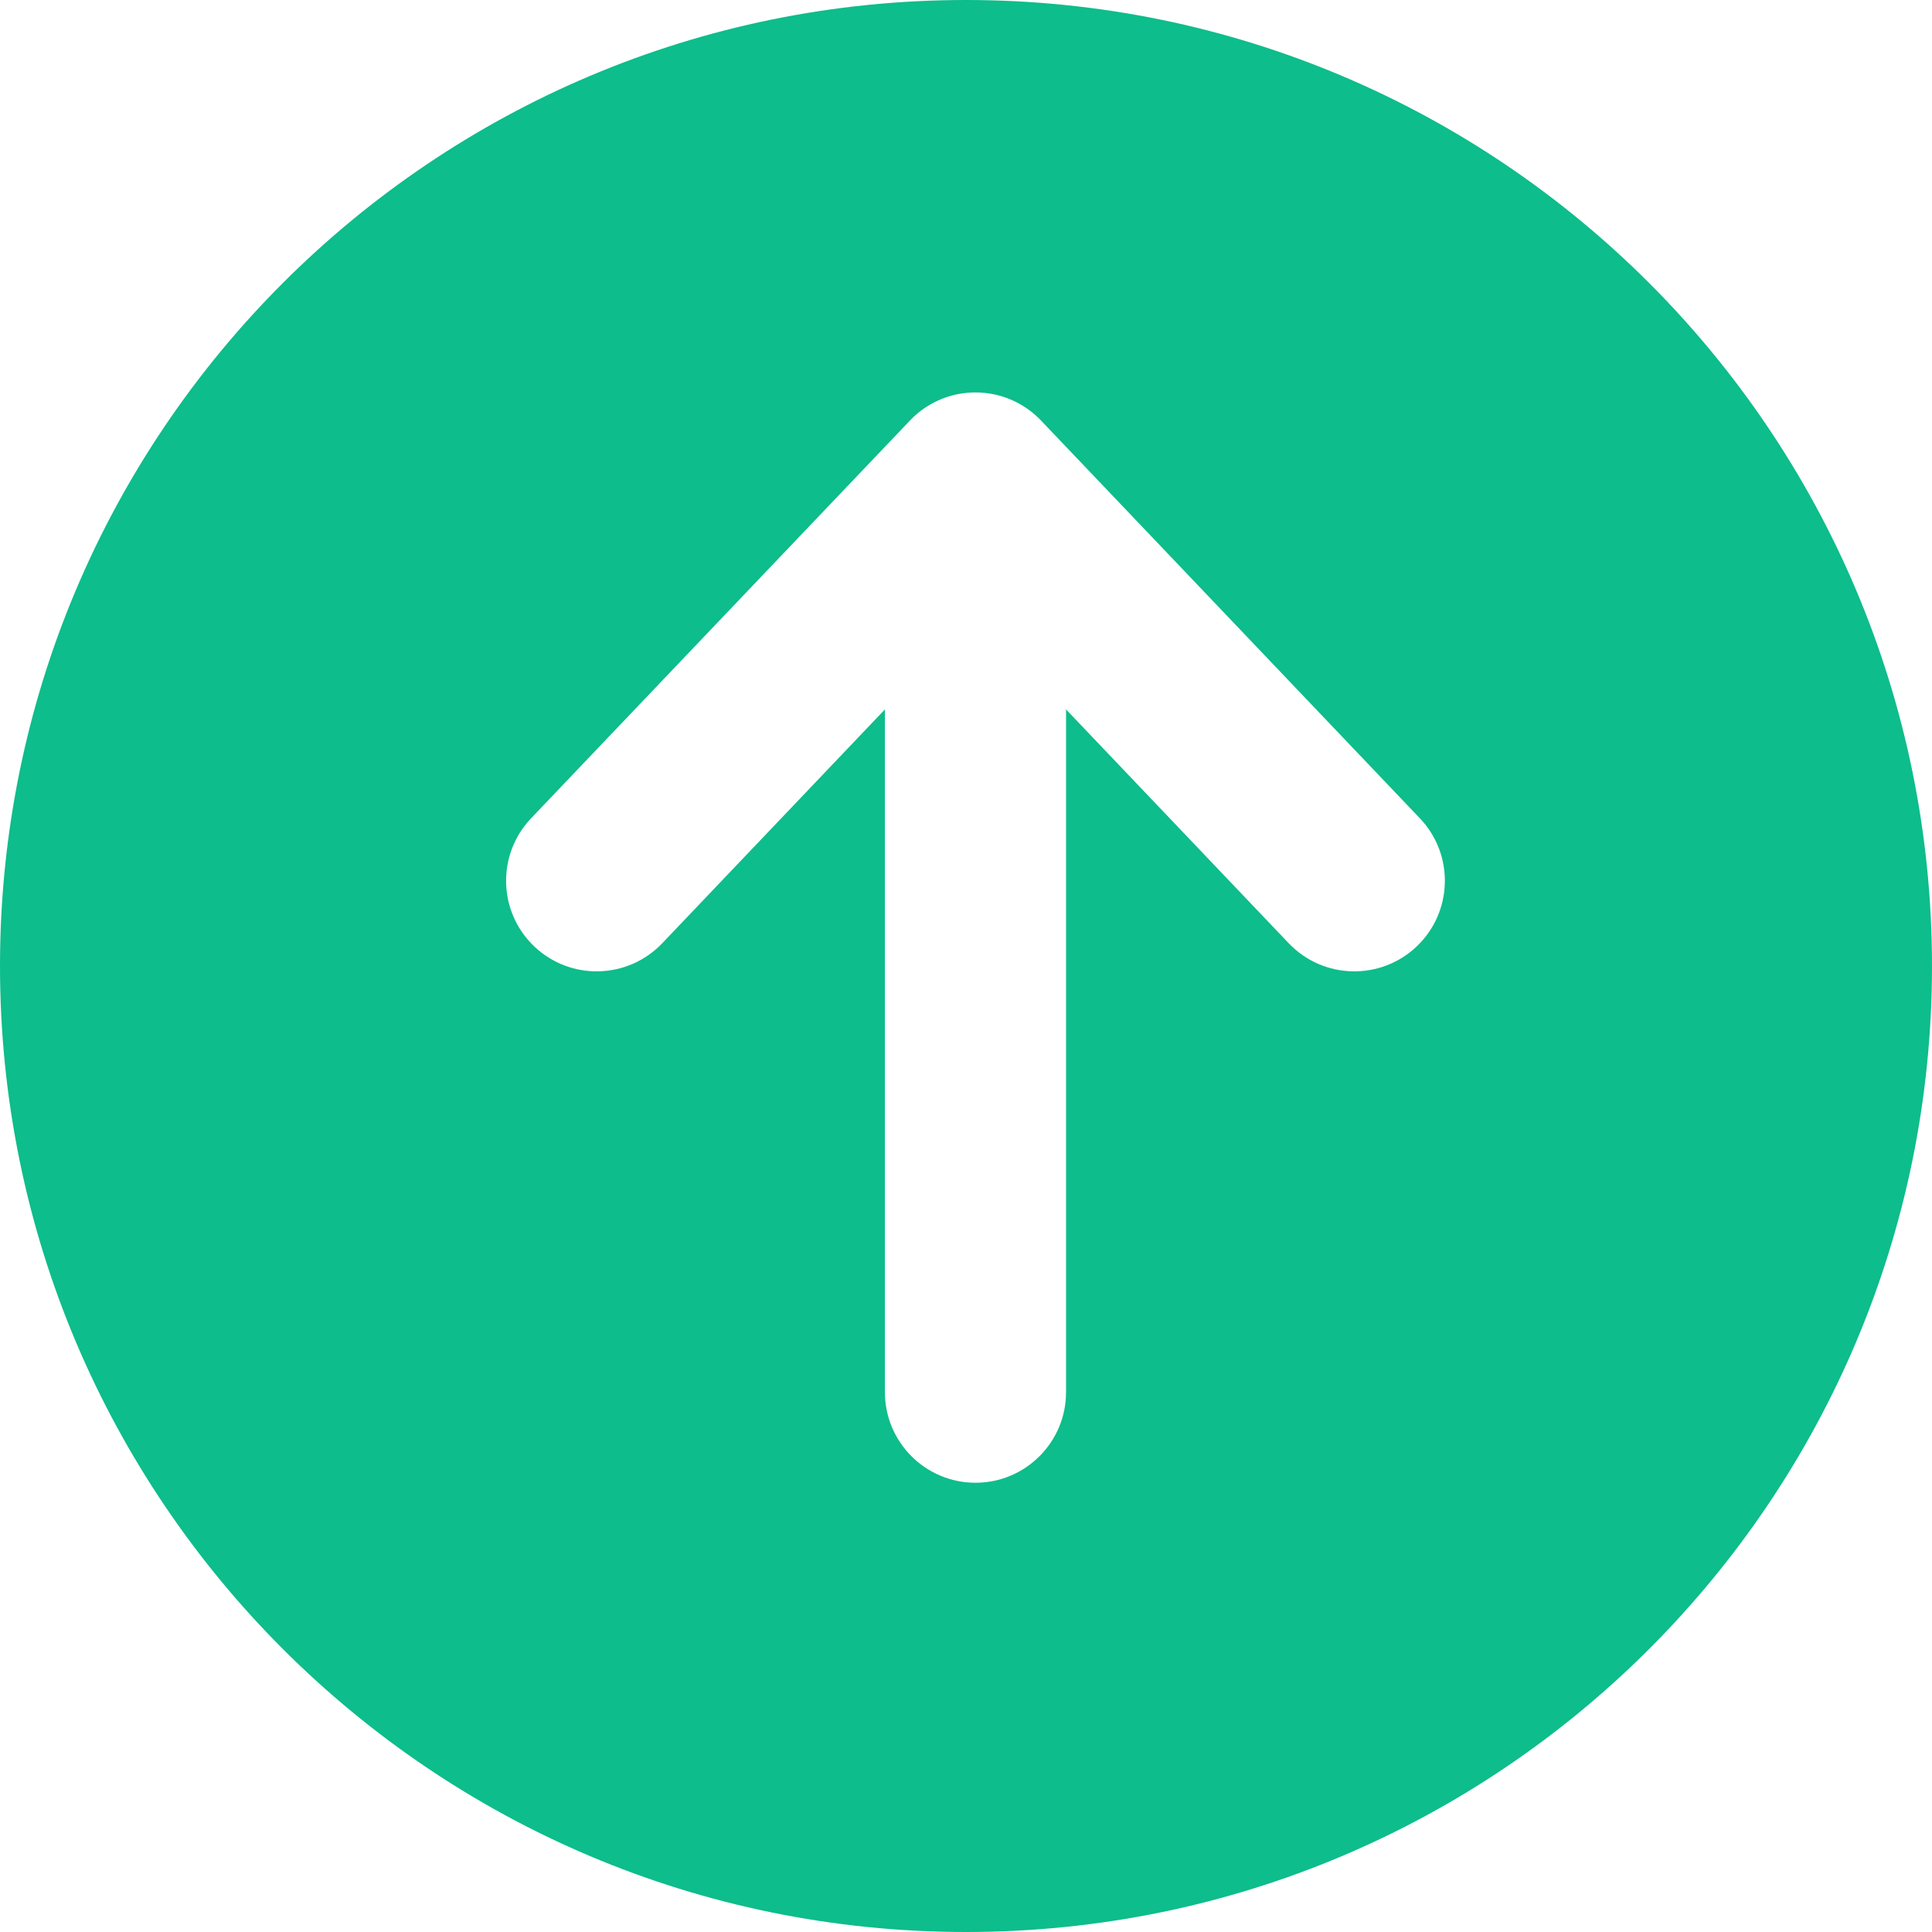
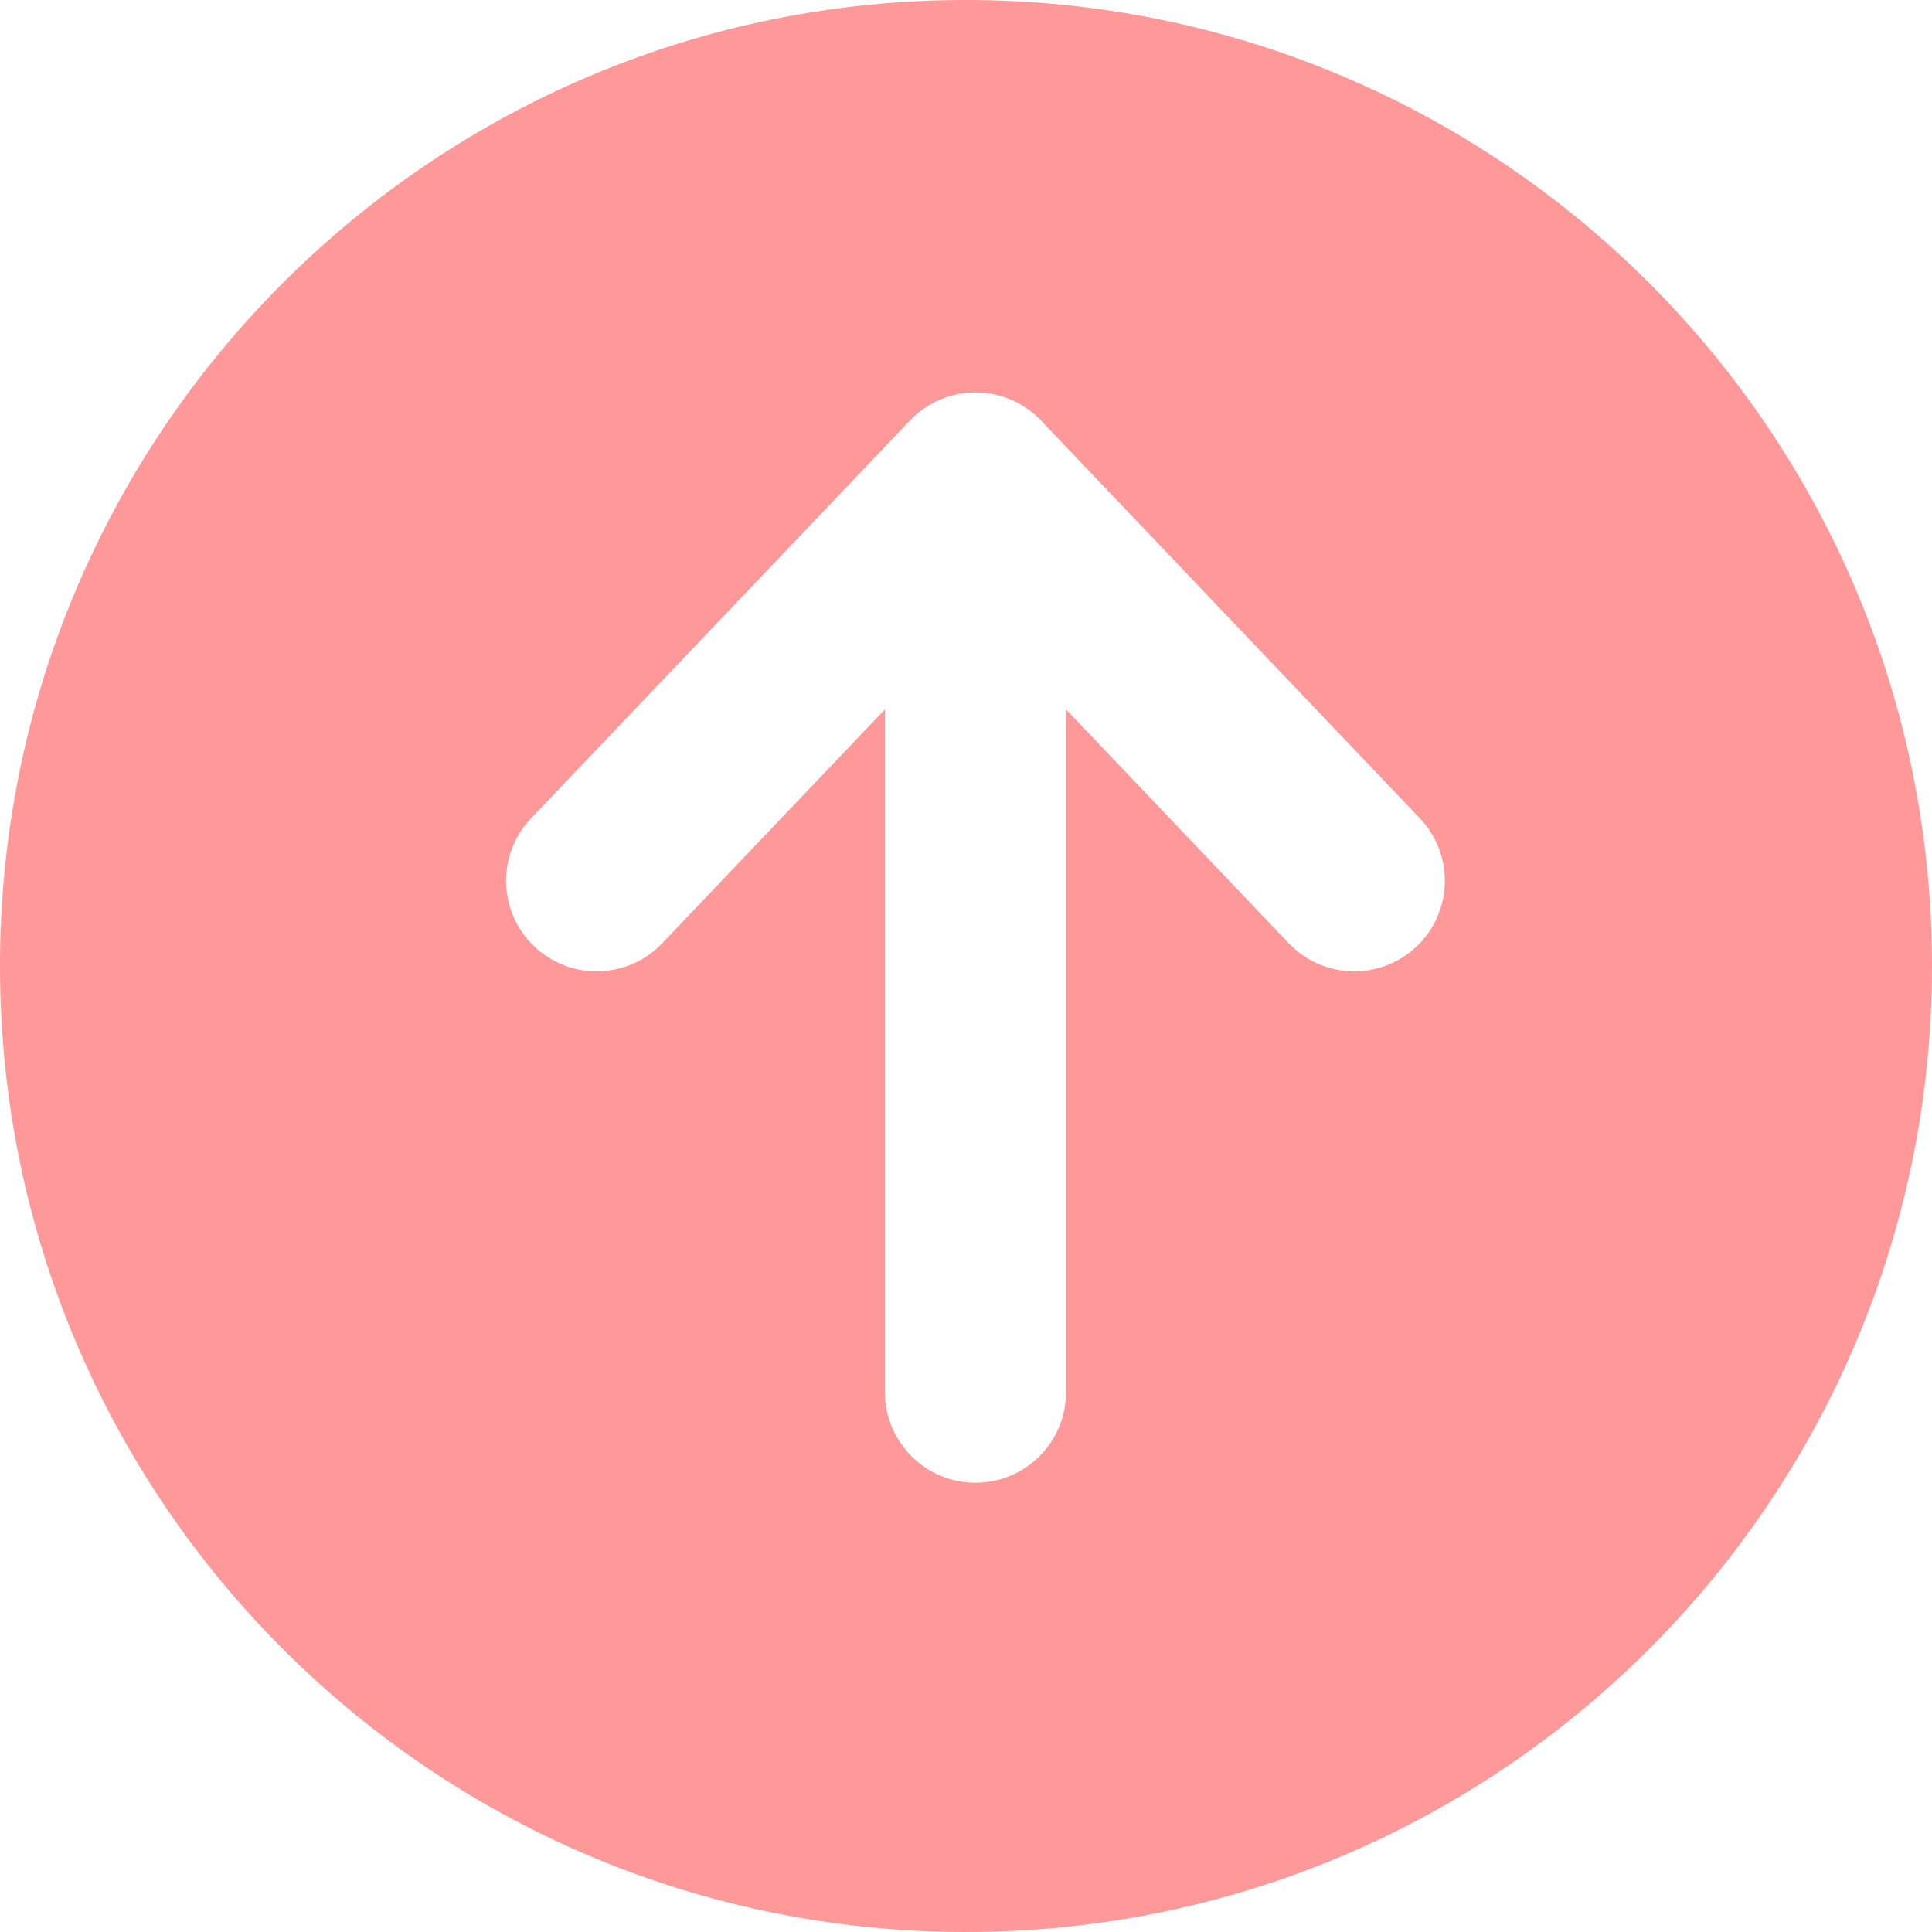
<svg xmlns="http://www.w3.org/2000/svg" width="32" height="32" viewBox="0 0 32 32" fill="none">
-   <path fill-rule="evenodd" clip-rule="evenodd" d="M16 0C7.163 0 0 7.163 0 16C0 24.837 7.163 32 16 32C24.837 32 32 24.837 32 16C32 7.163 24.837 0 16 0ZM17.251 6.974C16.977 6.682 16.588 6.5 16.157 6.5C15.793 6.5 15.459 6.63 15.2 6.845C15.155 6.883 15.111 6.923 15.071 6.966L8.796 13.554C8.225 14.154 8.248 15.103 8.848 15.675C9.448 16.246 10.397 16.223 10.969 15.623L14.657 11.75V23.059C14.657 23.887 15.329 24.559 16.157 24.559C16.985 24.559 17.657 23.887 17.657 23.059V11.75L21.345 15.623C21.916 16.223 22.866 16.246 23.466 15.675C24.066 15.103 24.089 14.154 23.518 13.554L17.251 6.974Z" fill="#0DBD8B" />
+   <path fill-rule="evenodd" clip-rule="evenodd" d="M16 0C7.163 0 0 7.163 0 16C0 24.837 7.163 32 16 32C24.837 32 32 24.837 32 16C32 7.163 24.837 0 16 0ZM17.251 6.974C16.977 6.682 16.588 6.5 16.157 6.5C15.793 6.5 15.459 6.63 15.2 6.845C15.155 6.883 15.111 6.923 15.071 6.966L8.796 13.554C8.225 14.154 8.248 15.103 8.848 15.675C9.448 16.246 10.397 16.223 10.969 15.623L14.657 11.75V23.059C14.657 23.887 15.329 24.559 16.157 24.559C16.985 24.559 17.657 23.887 17.657 23.059V11.75L21.345 15.623C21.916 16.223 22.866 16.246 23.466 15.675C24.066 15.103 24.089 14.154 23.518 13.554L17.251 6.974Z" fill="#ff9899" />
</svg>
